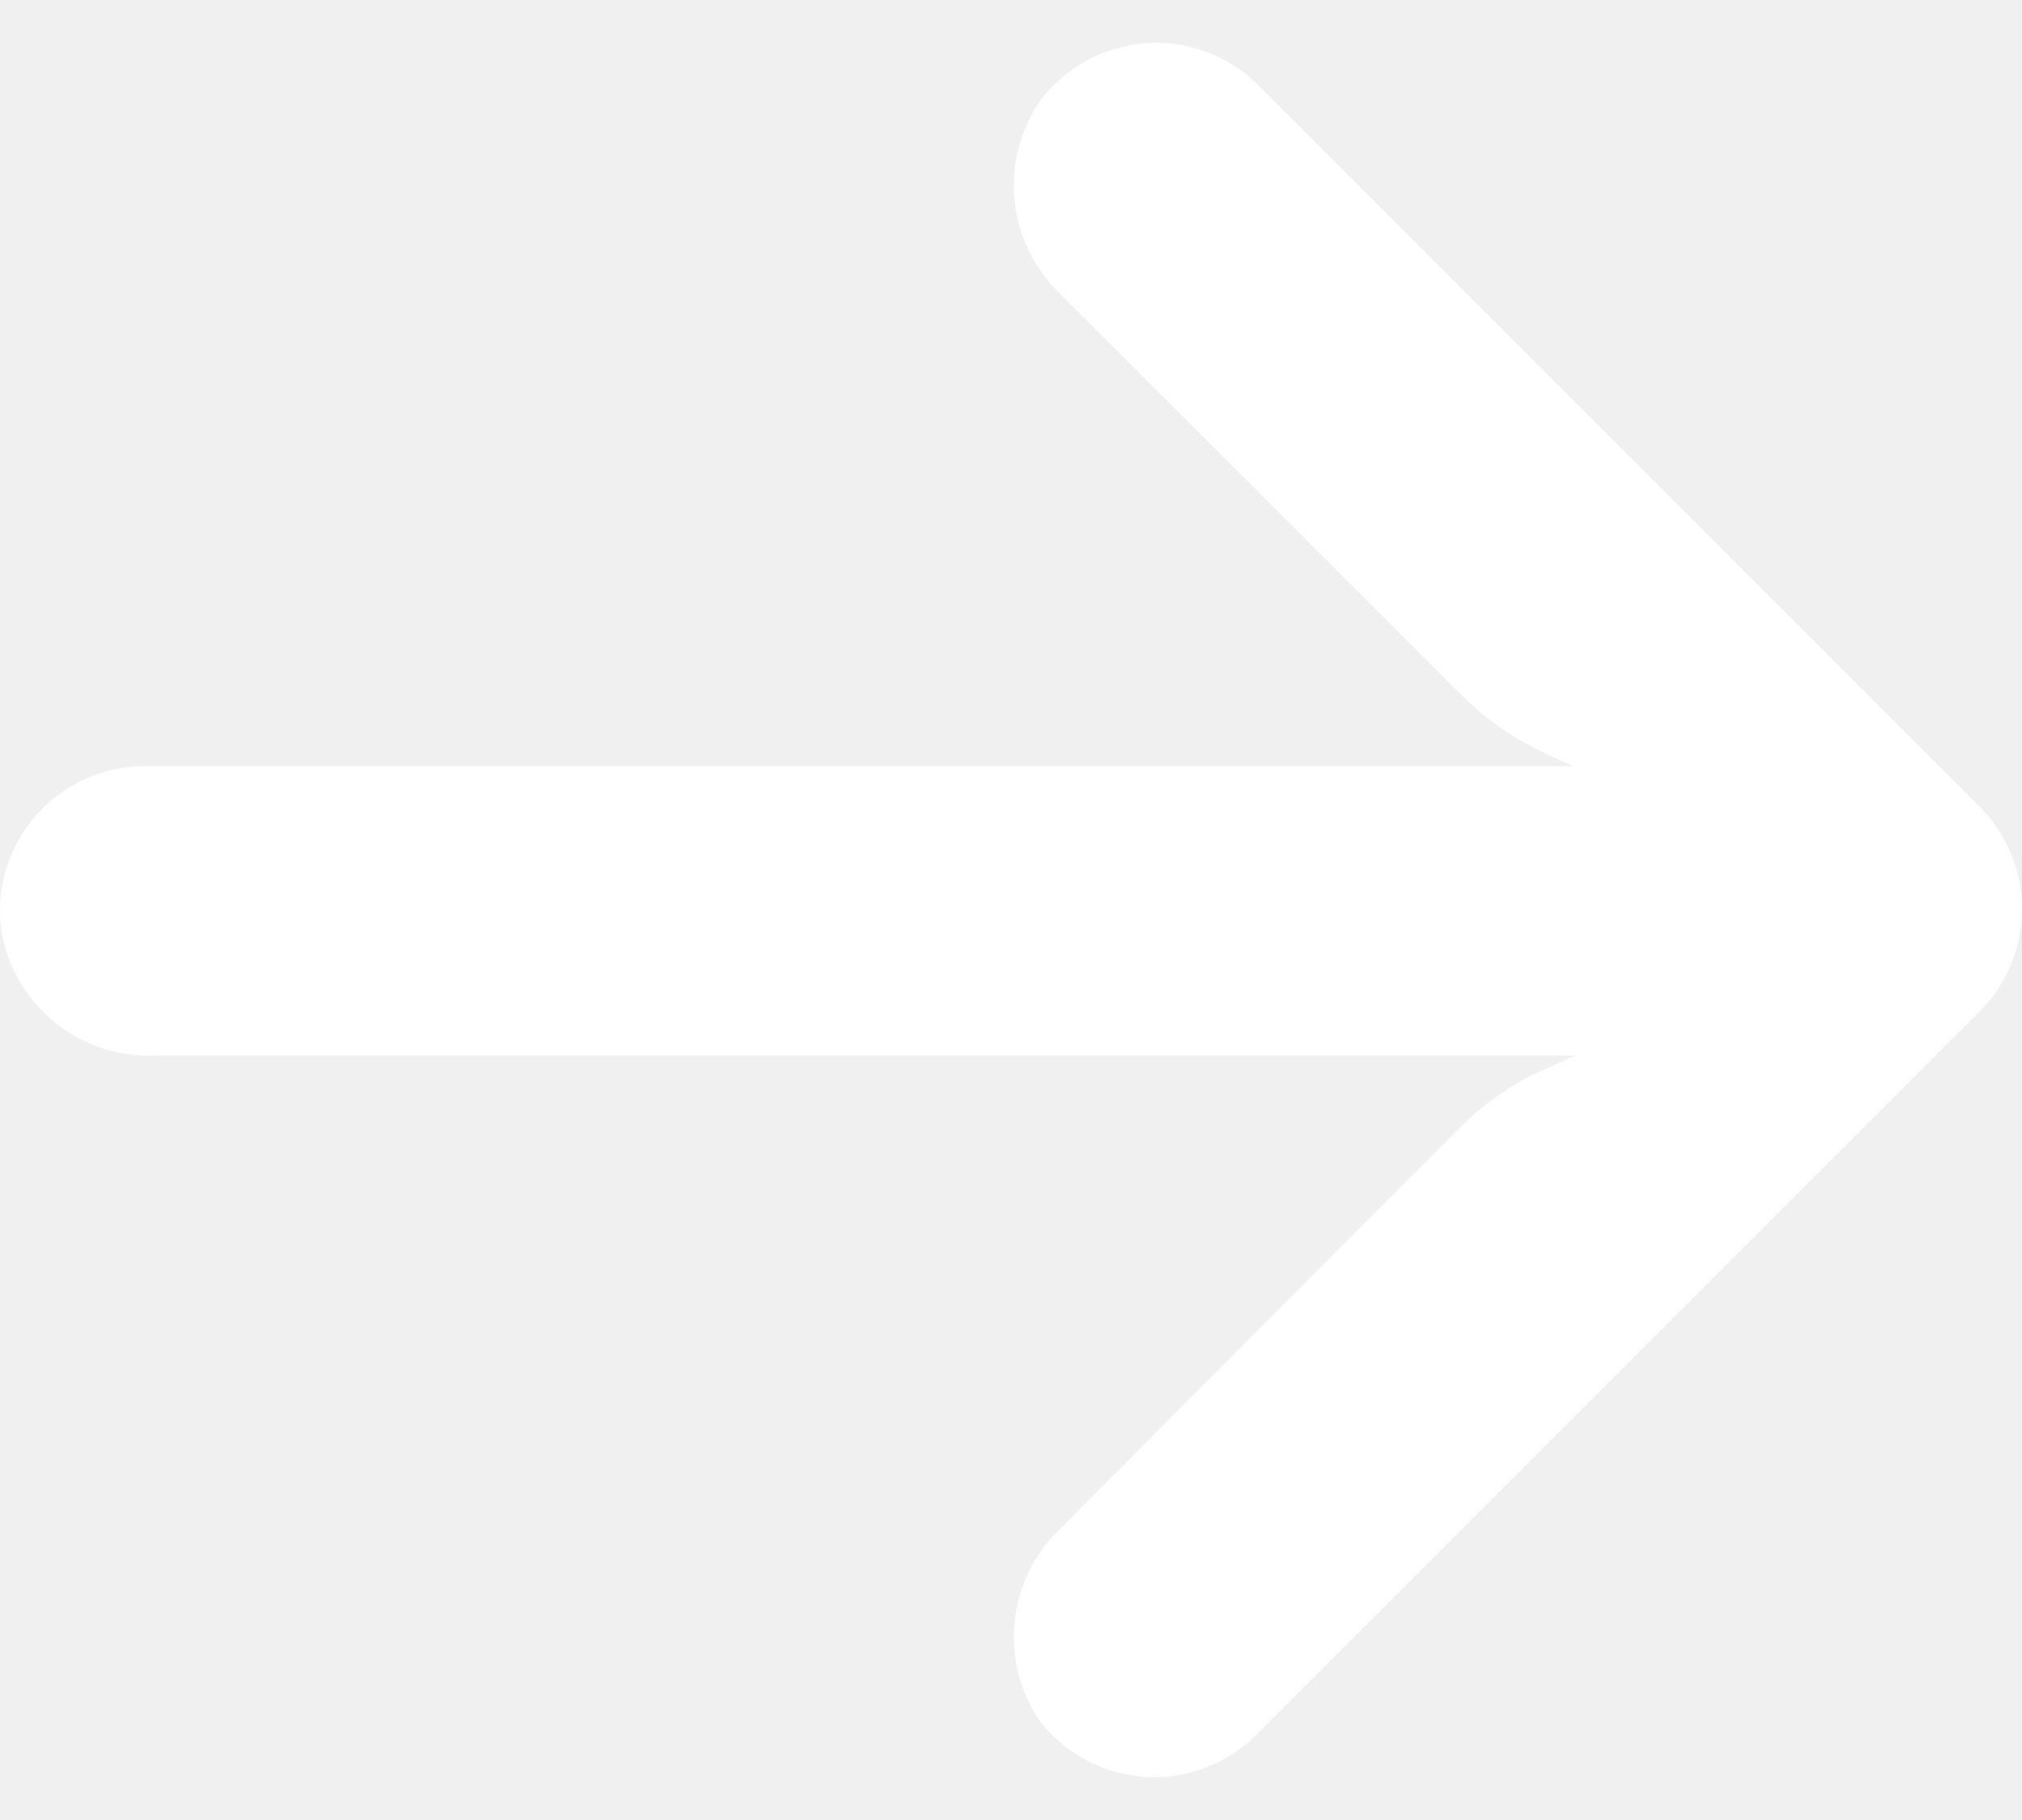
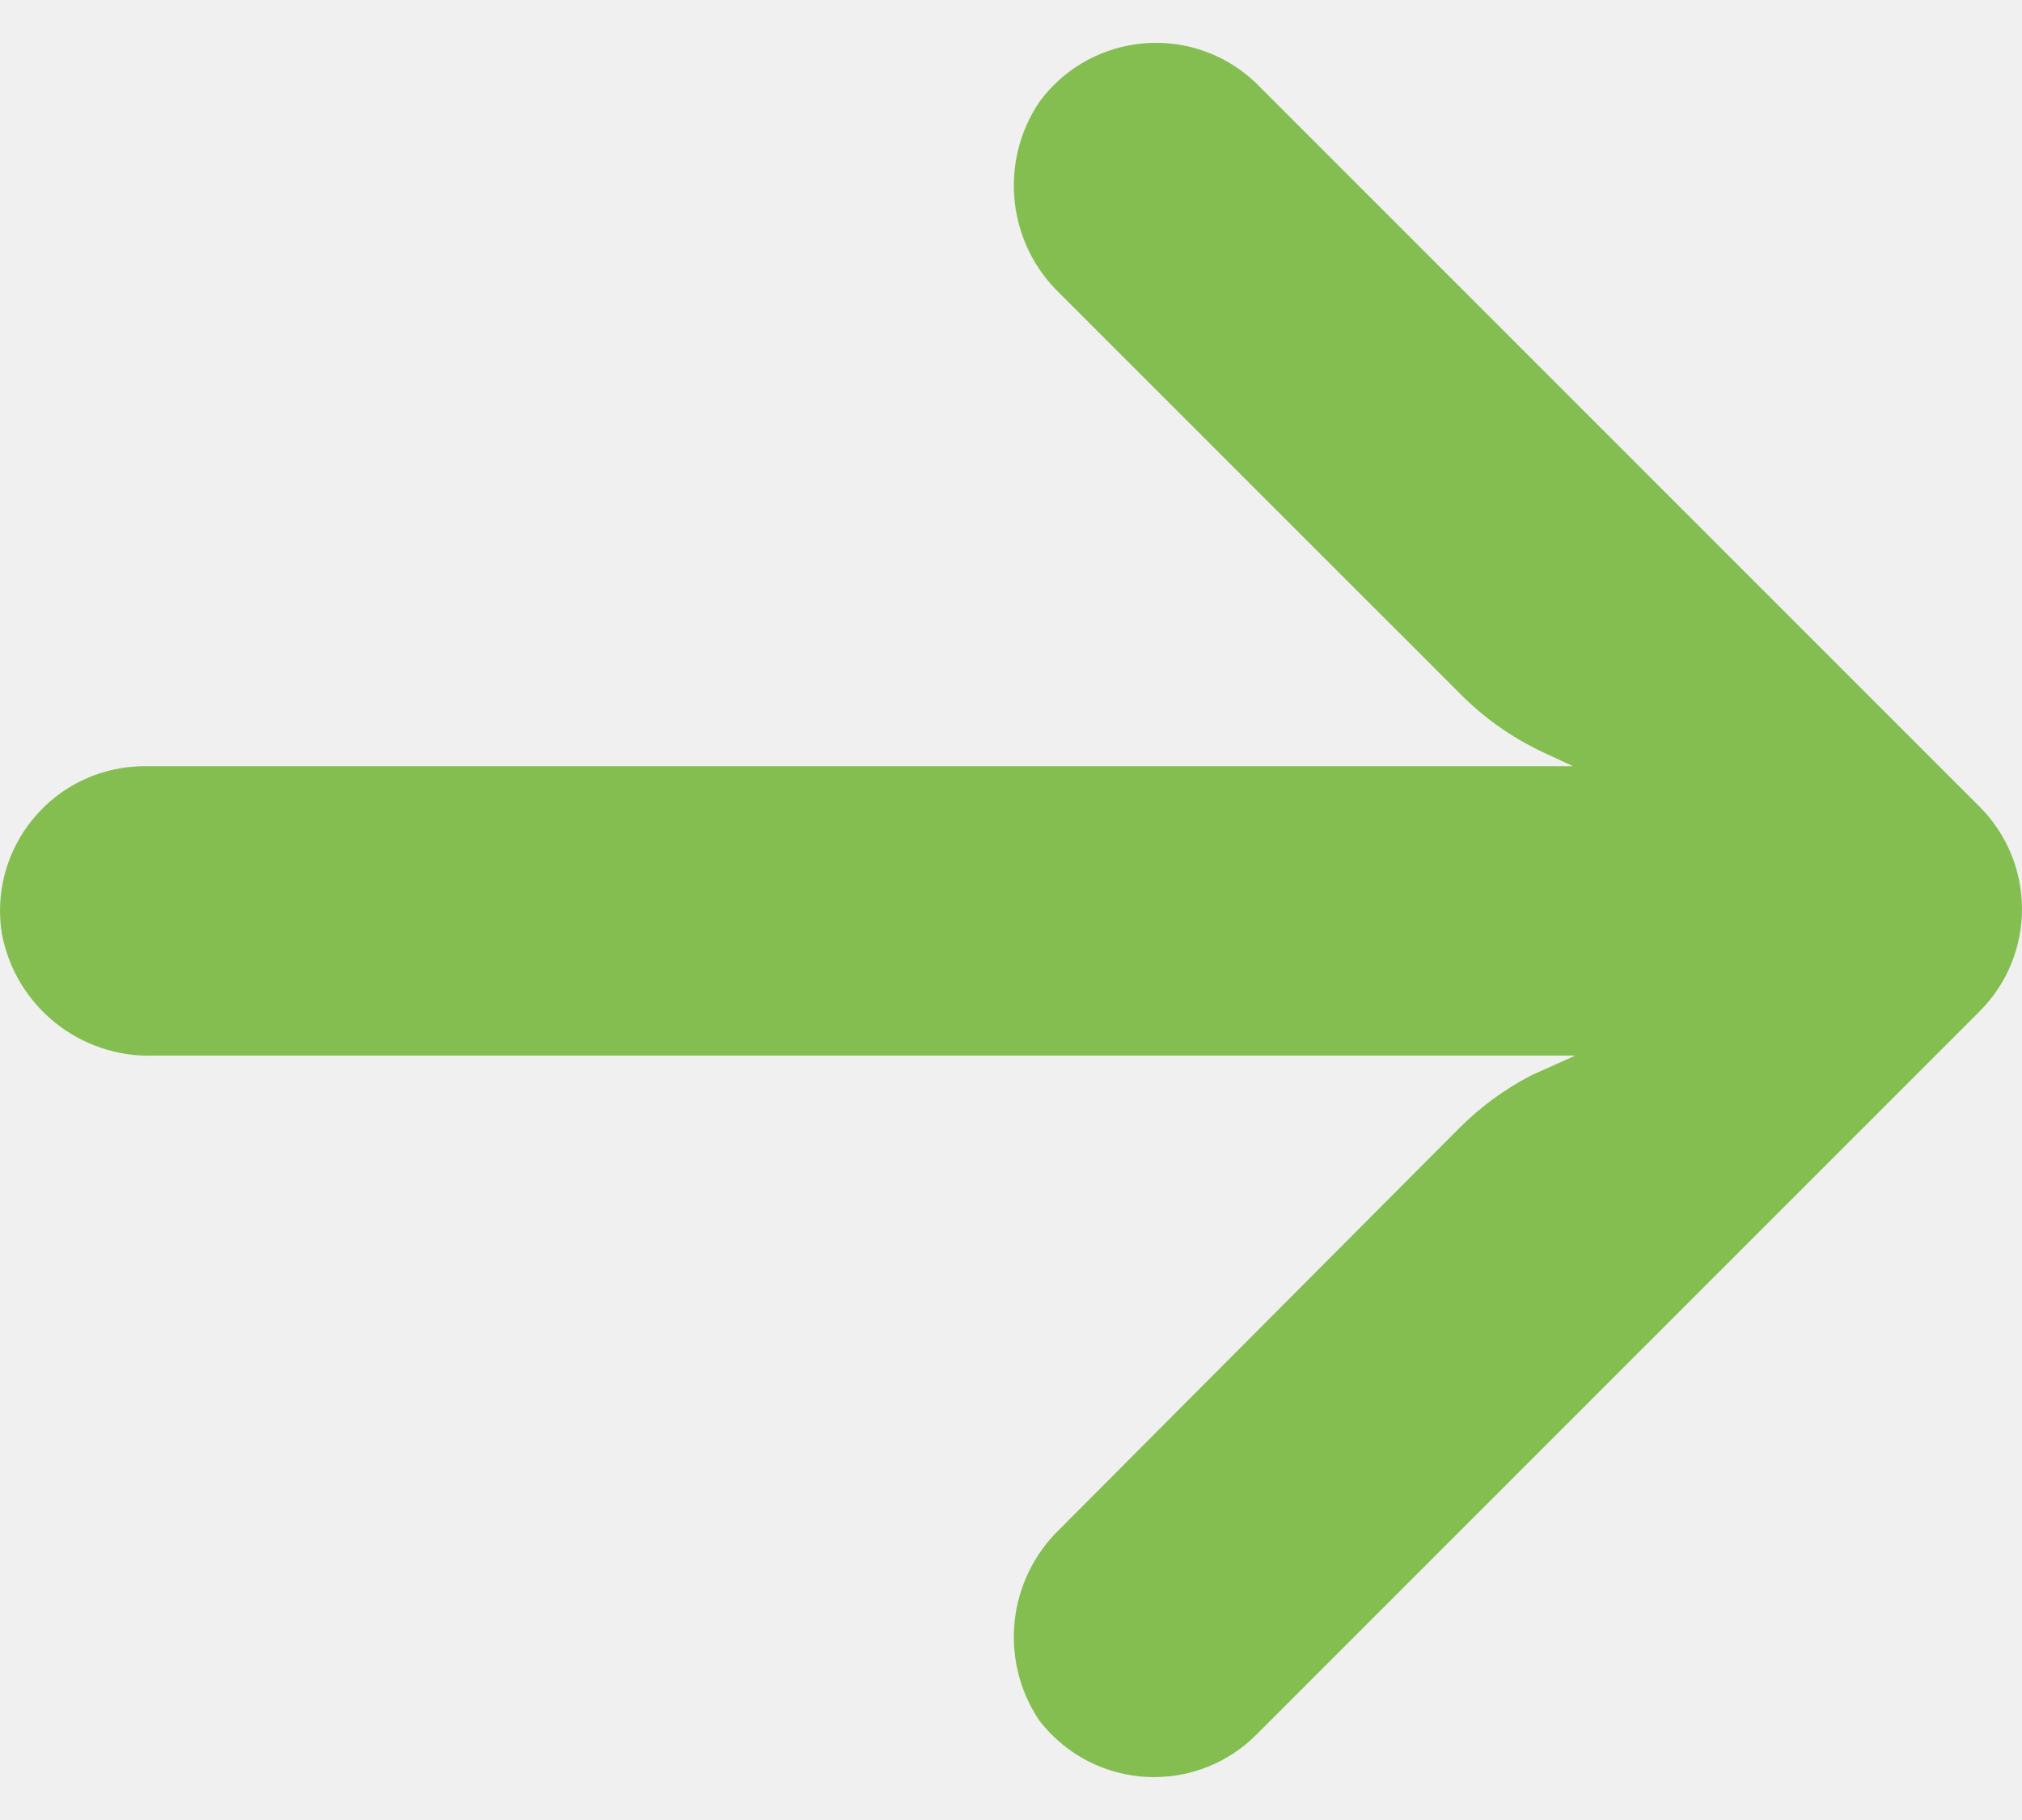
<svg xmlns="http://www.w3.org/2000/svg" width="20" height="18" viewBox="0 0 20 18" fill="none">
-   <path d="M1.202 7.596C1.284 7.583 1.367 7.577 1.45 7.578H15.559L15.252 7.435C14.951 7.292 14.677 7.099 14.443 6.862L10.486 2.906C9.965 2.408 9.878 1.608 10.279 1.01C10.746 0.372 11.641 0.233 12.279 0.7C12.33 0.738 12.379 0.779 12.425 0.823L19.58 7.978C20.14 8.537 20.14 9.443 19.581 10.002C19.581 10.002 19.581 10.003 19.58 10.003L12.425 17.158C11.866 17.716 10.96 17.715 10.402 17.155C10.358 17.111 10.317 17.064 10.279 17.015C9.878 16.417 9.965 15.617 10.486 15.119L14.436 11.155C14.646 10.945 14.887 10.769 15.151 10.633L15.581 10.44H1.528C0.797 10.467 0.156 9.956 0.019 9.238C-0.108 8.458 0.422 7.723 1.202 7.596Z" fill="white" />
+   <path d="M1.202 7.596C1.284 7.583 1.367 7.577 1.45 7.578H15.559L15.252 7.435C14.951 7.292 14.677 7.099 14.443 6.862L10.486 2.906C9.965 2.408 9.878 1.608 10.279 1.01C10.746 0.372 11.641 0.233 12.279 0.7C12.33 0.738 12.379 0.779 12.425 0.823L19.58 7.978C20.139 8.537 20.14 9.443 19.581 10.002C19.581 10.002 19.581 10.003 19.58 10.003L12.425 17.158C11.866 17.716 10.96 17.715 10.402 17.155C10.358 17.111 10.317 17.064 10.279 17.015C9.878 16.417 9.965 15.617 10.486 15.119L14.436 11.155C14.646 10.945 14.887 10.769 15.151 10.633L15.581 10.44H1.528C0.797 10.467 0.156 9.956 0.019 9.238C-0.108 8.458 0.422 7.723 1.202 7.596Z" fill="#84BE51" />
</svg>
